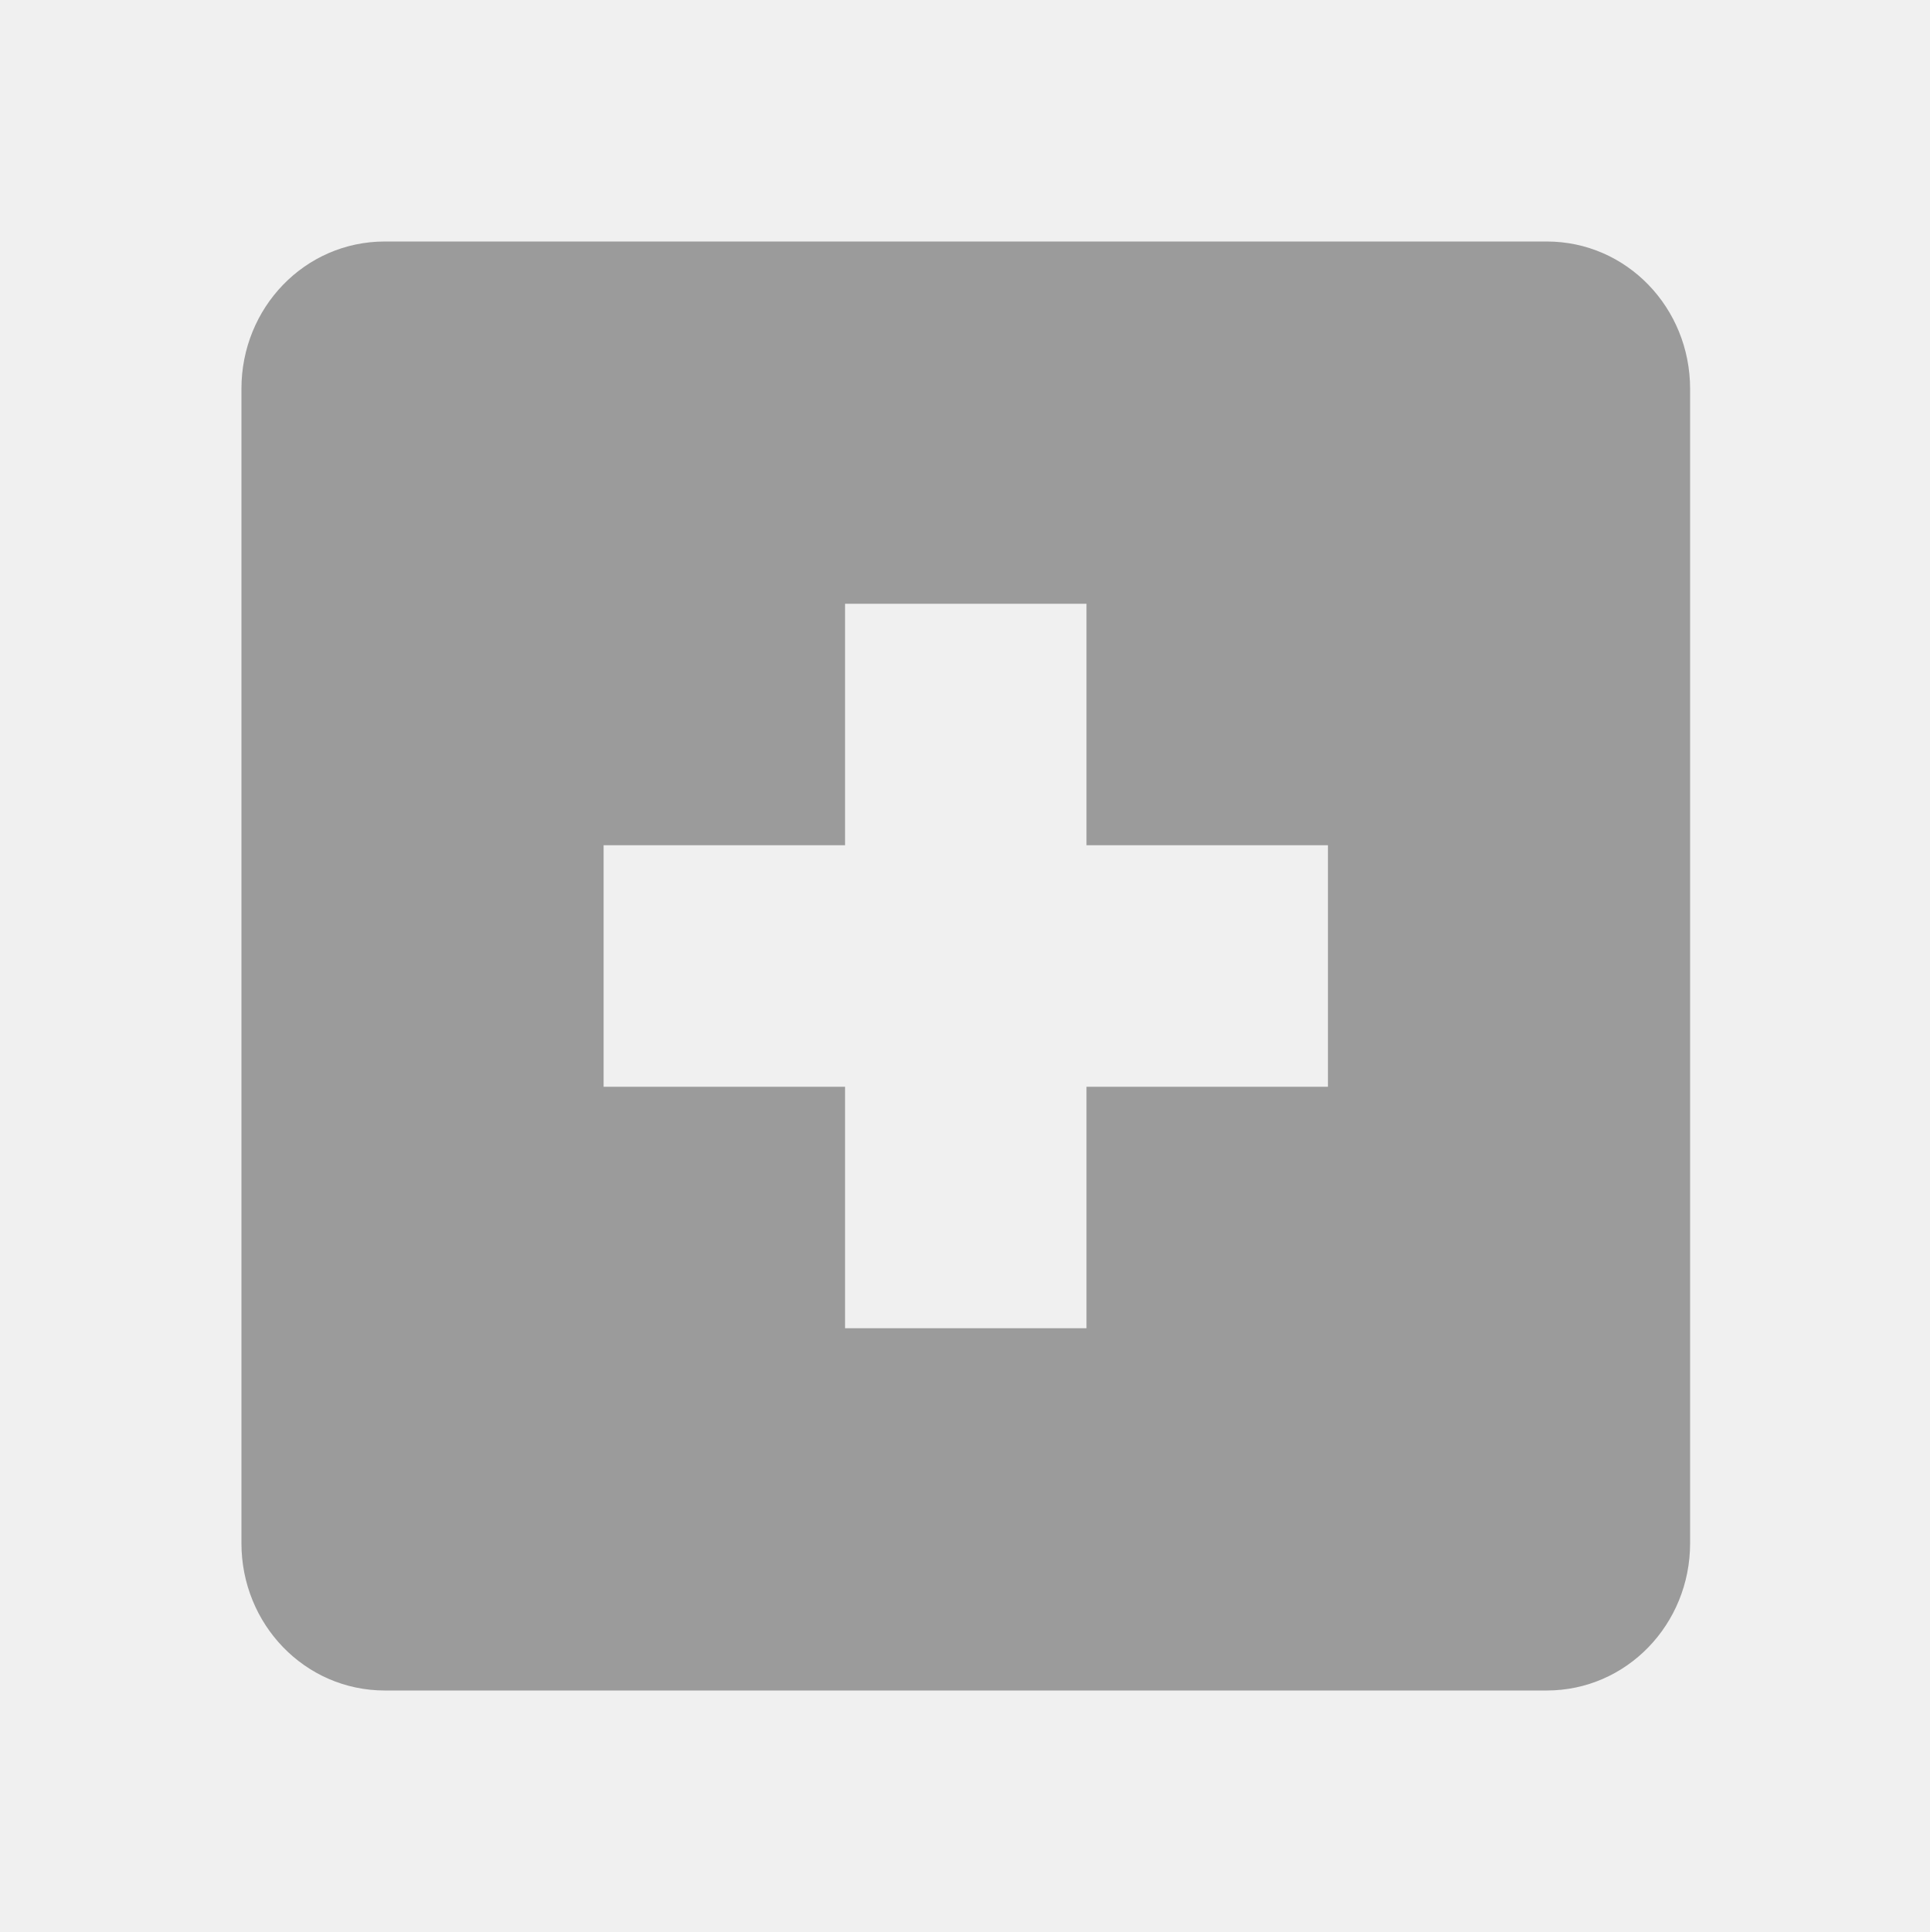
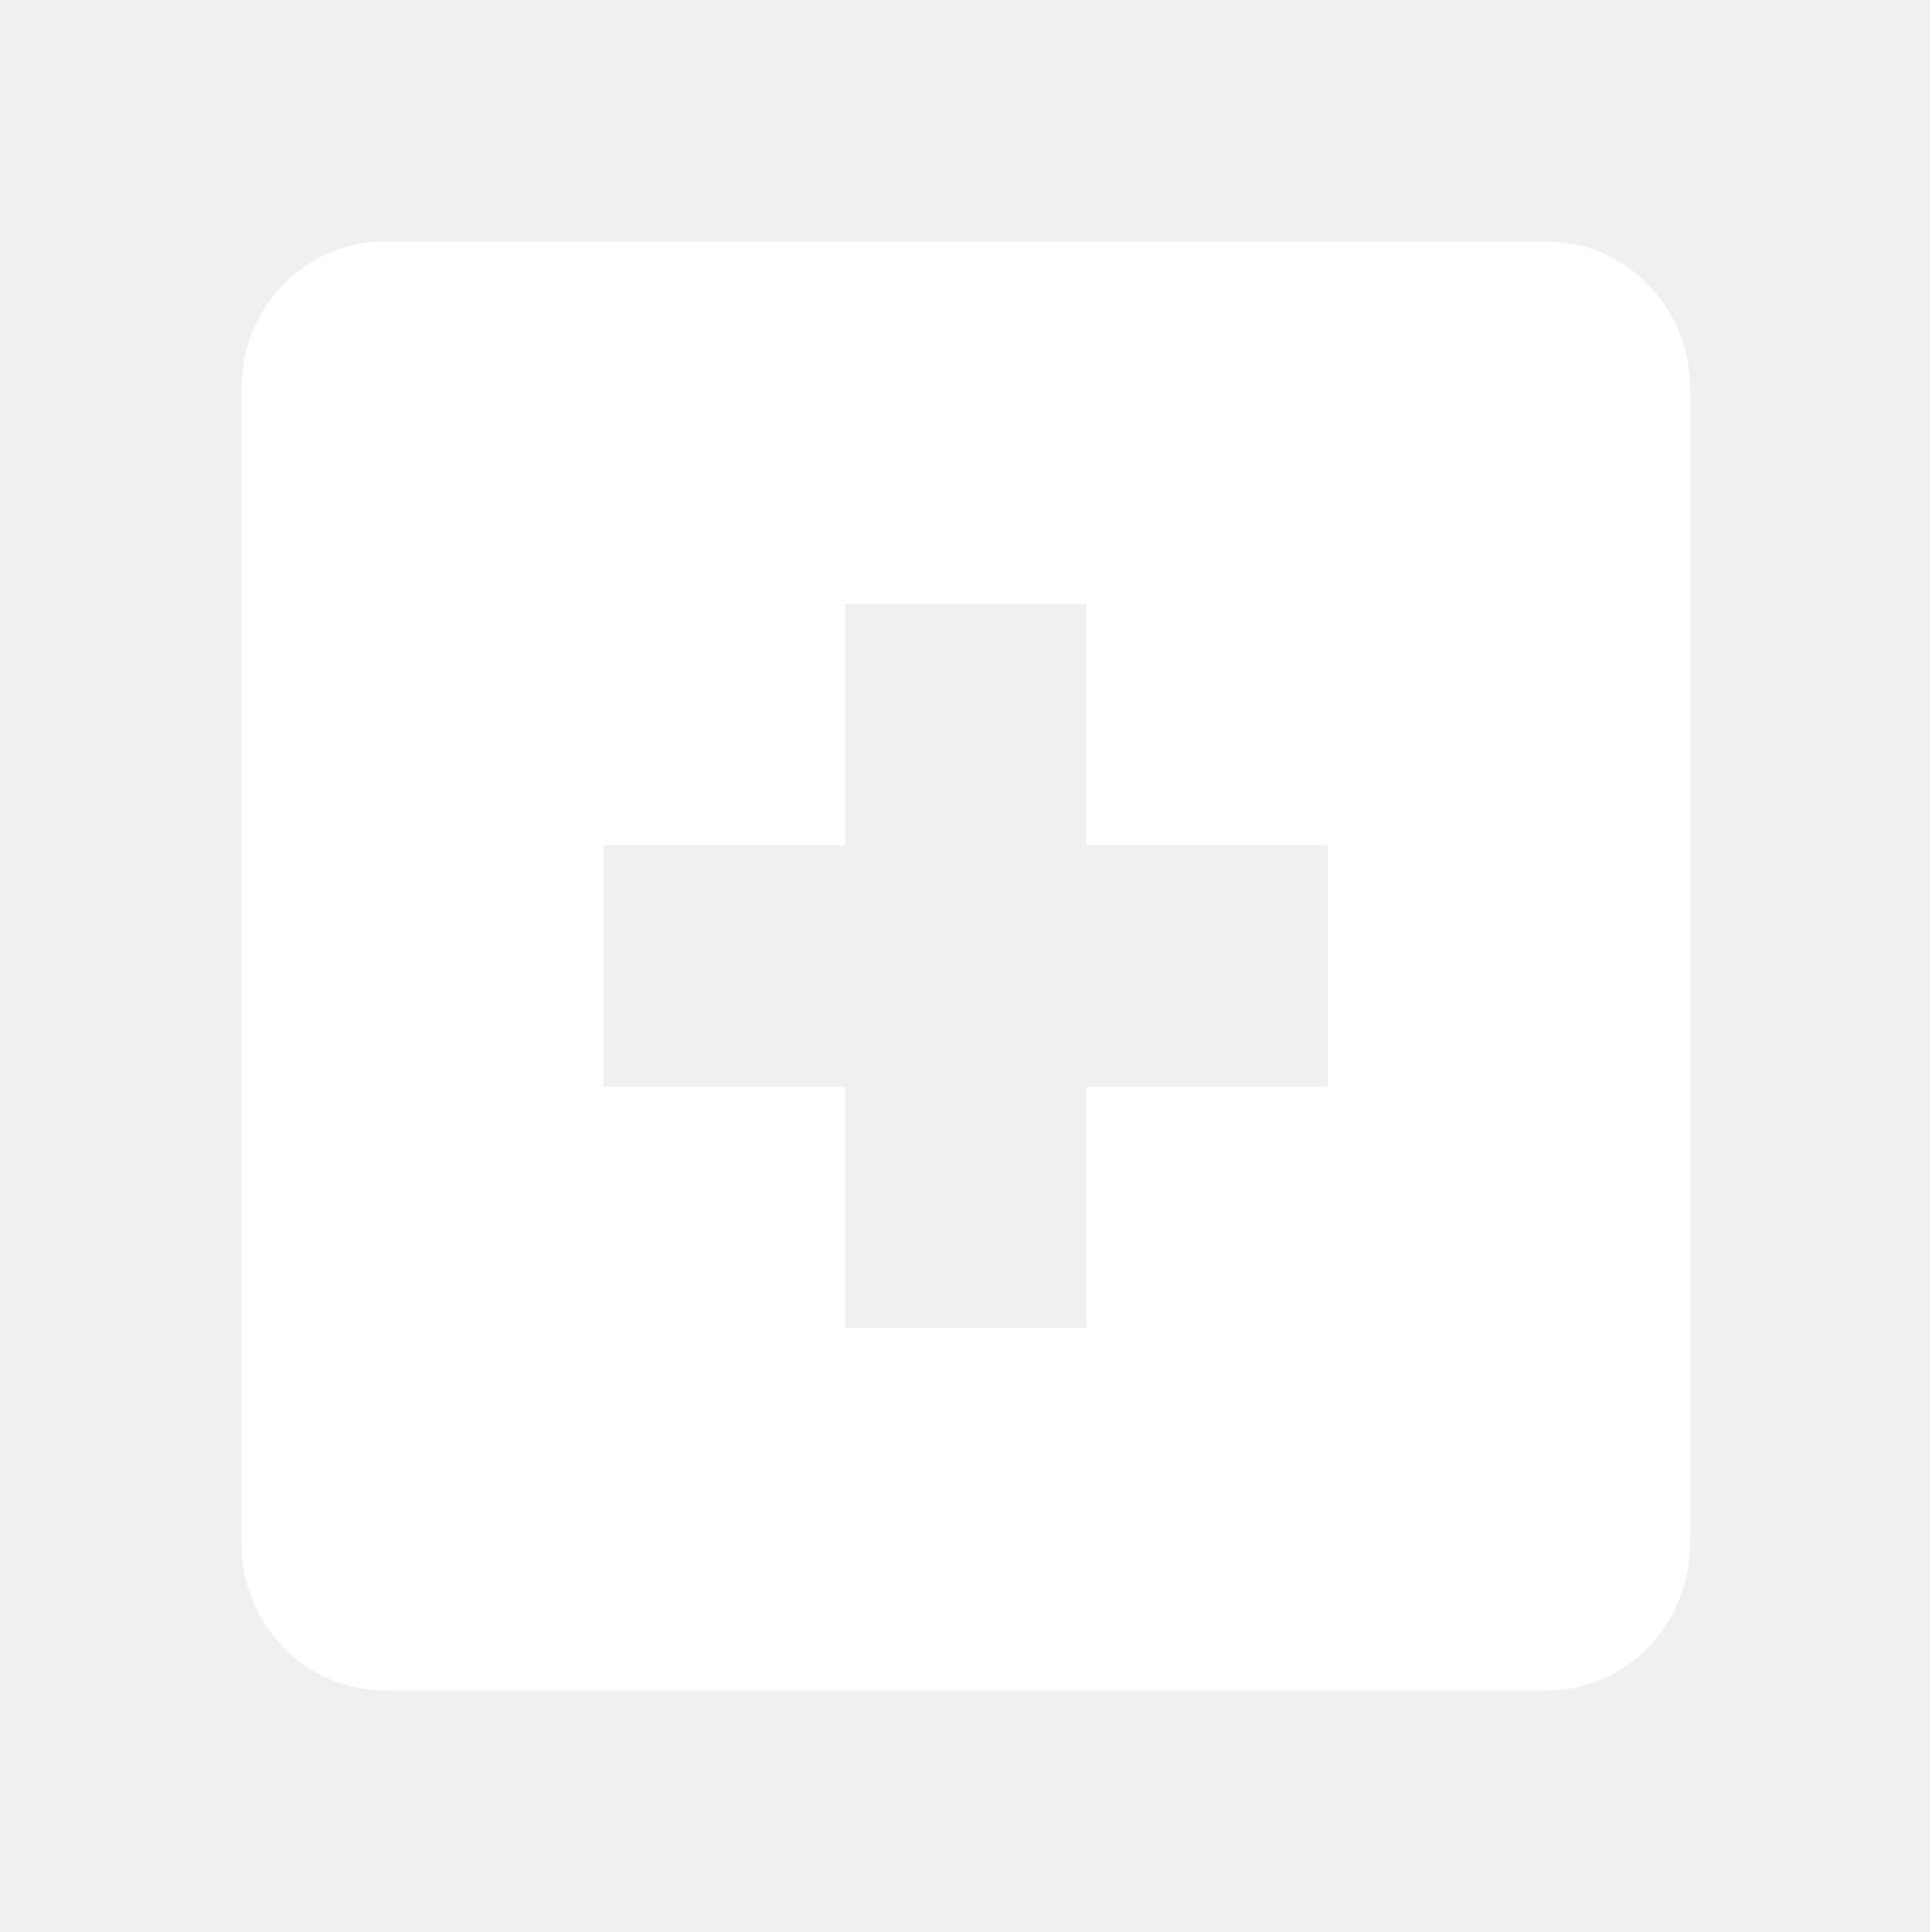
<svg xmlns="http://www.w3.org/2000/svg" width="15.982" height="16">
-   <path d="M3.188 2C2.524 2 2 2.549 2 3.219v9.562C2 13.451 2.525 14 3.188 14h9.624c.663 0 1.188-.549 1.188-1.219V3.22C14 2.549 13.475 2 12.812 2zM7 5h2v2h2v2H9v2H7V9H5V7h2z" style="marker:none" color="#bebebe" overflow="visible" fill="#9b9b9b" />
+   <path d="M3.188 2C2.524 2 2 2.549 2 3.219v9.562C2 13.451 2.525 14 3.188 14h9.624c.663 0 1.188-.549 1.188-1.219V3.22C14 2.549 13.475 2 12.812 2zM7 5h2v2h2v2H9v2H7V9H5V7h2z" style="marker:none" color="#bebebe" overflow="visible" fill="#ffffff" />
</svg>
